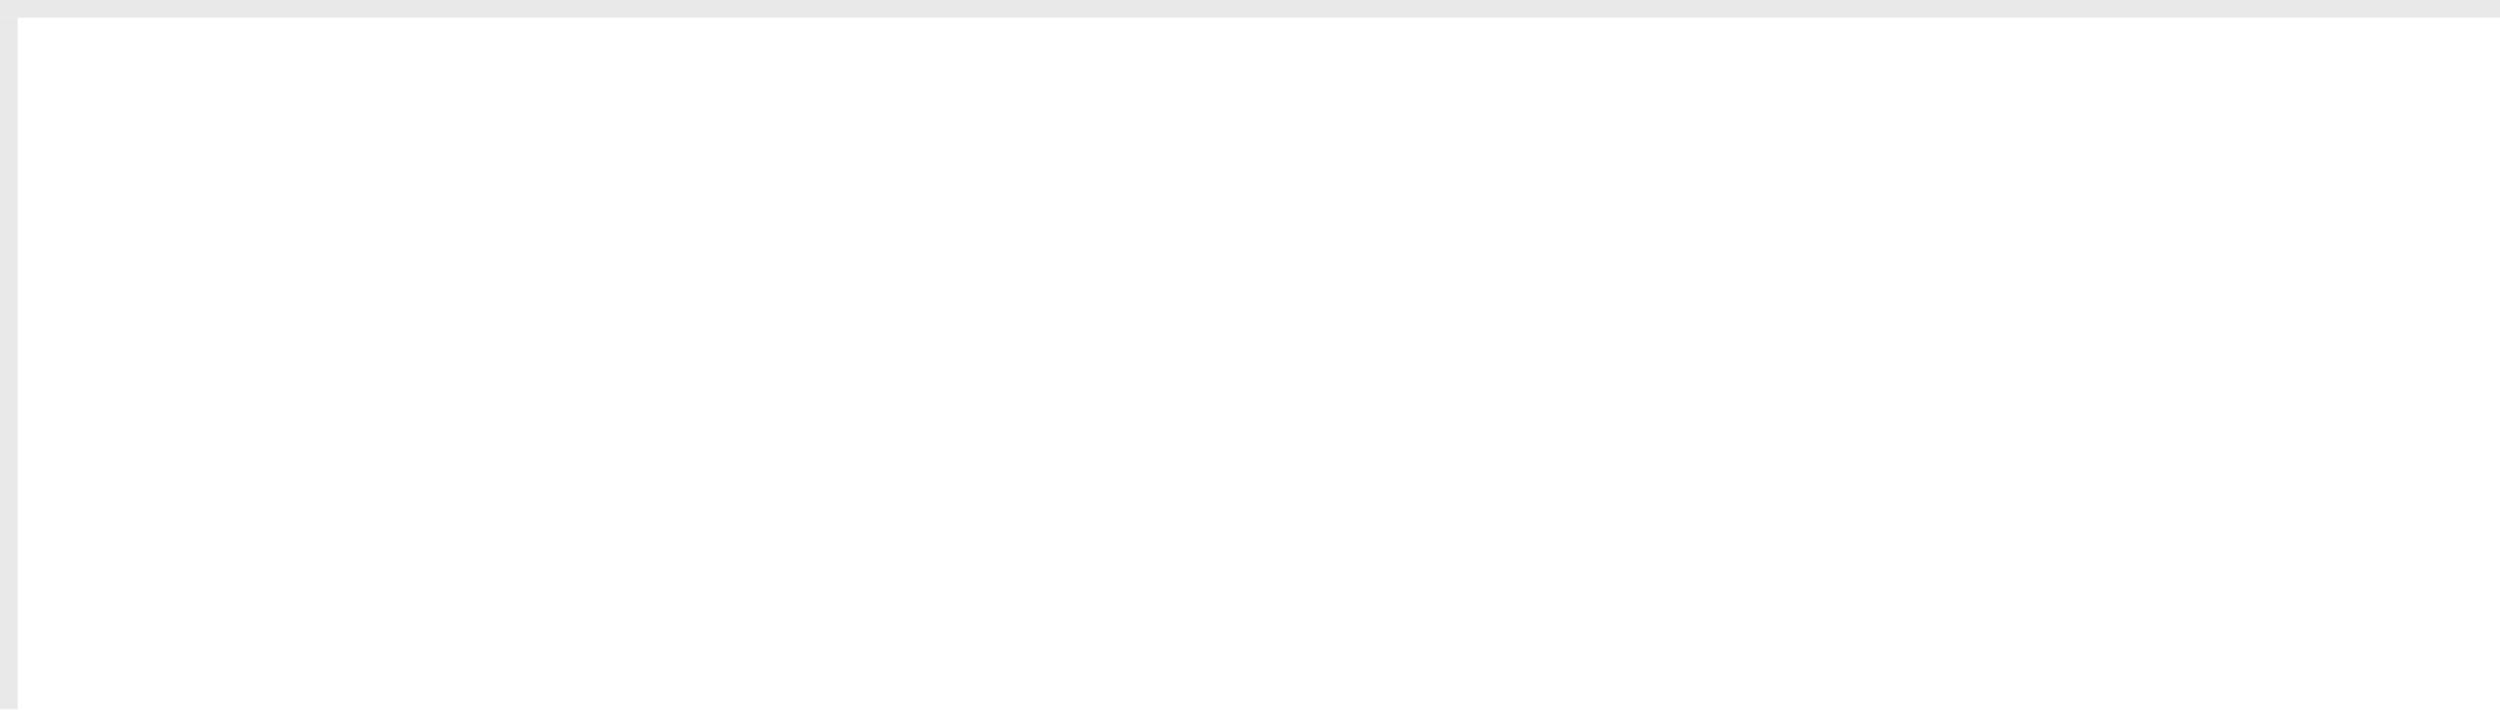
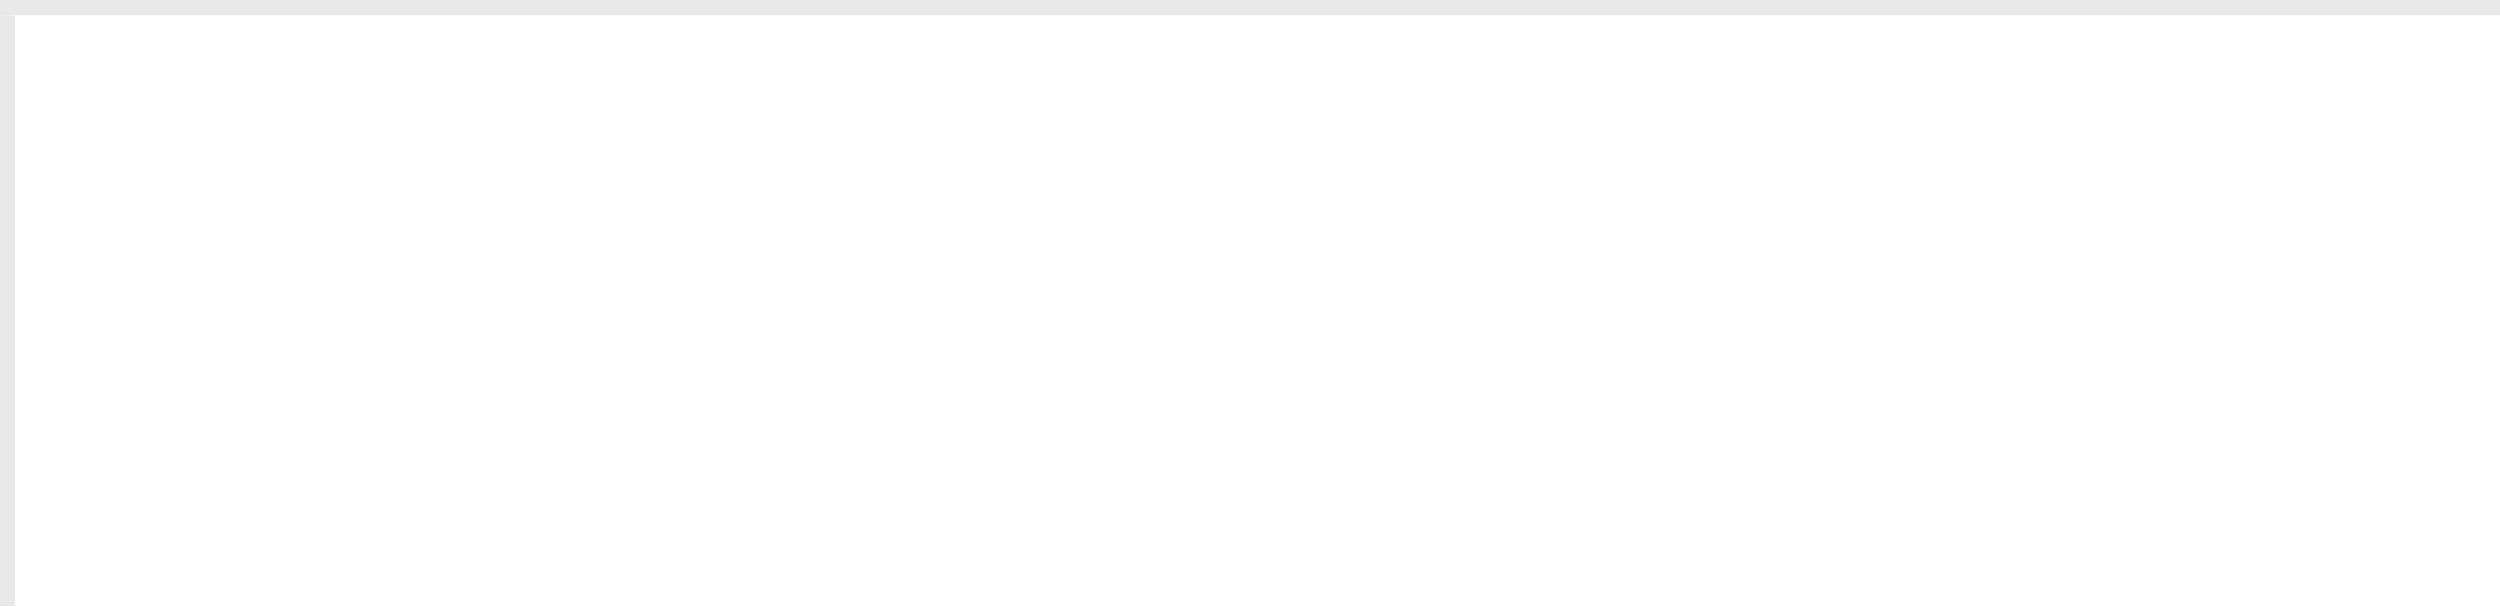
- <svg xmlns="http://www.w3.org/2000/svg" version="1.1" width="141px" height="40px" viewBox="2546 40 141 40">
-   <path d="M 1 1  L 141 1  L 141 40  L 1 40  L 1 1  Z " fill-rule="nonzero" fill="rgba(255, 255, 255, 1)" stroke="none" transform="matrix(1 0 0 1 2546 40 )" class="fill" />
-   <path d="M 0.5 1  L 0.5 40  " stroke-width="1" stroke-dasharray="0" stroke="rgba(233, 233, 233, 1)" fill="none" transform="matrix(1 0 0 1 2546 40 )" class="stroke" />
-   <path d="M 0 0.5  L 141 0.5  " stroke-width="1" stroke-dasharray="0" stroke="rgba(233, 233, 233, 1)" fill="none" transform="matrix(1 0 0 1 2546 40 )" class="stroke" />
+ <svg xmlns="http://www.w3.org/2000/svg" version="1.1" width="165px" height="40px" viewBox="0 80 165 40">
+   <path d="M 1 1  L 165 1  L 165 40  L 1 40  L 1 1  Z " fill-rule="nonzero" fill="rgba(255, 255, 255, 1)" stroke="none" transform="matrix(1 0 0 1 0 80 )" class="fill" />
+   <path d="M 0.5 1  L 0.5 40  " stroke-width="1" stroke-dasharray="0" stroke="rgba(233, 233, 233, 1)" fill="none" transform="matrix(1 0 0 1 0 80 )" class="stroke" />
+   <path d="M 0 0.5  L 165 0.5  " stroke-width="1" stroke-dasharray="0" stroke="rgba(233, 233, 233, 1)" fill="none" transform="matrix(1 0 0 1 0 80 )" class="stroke" />
</svg>
